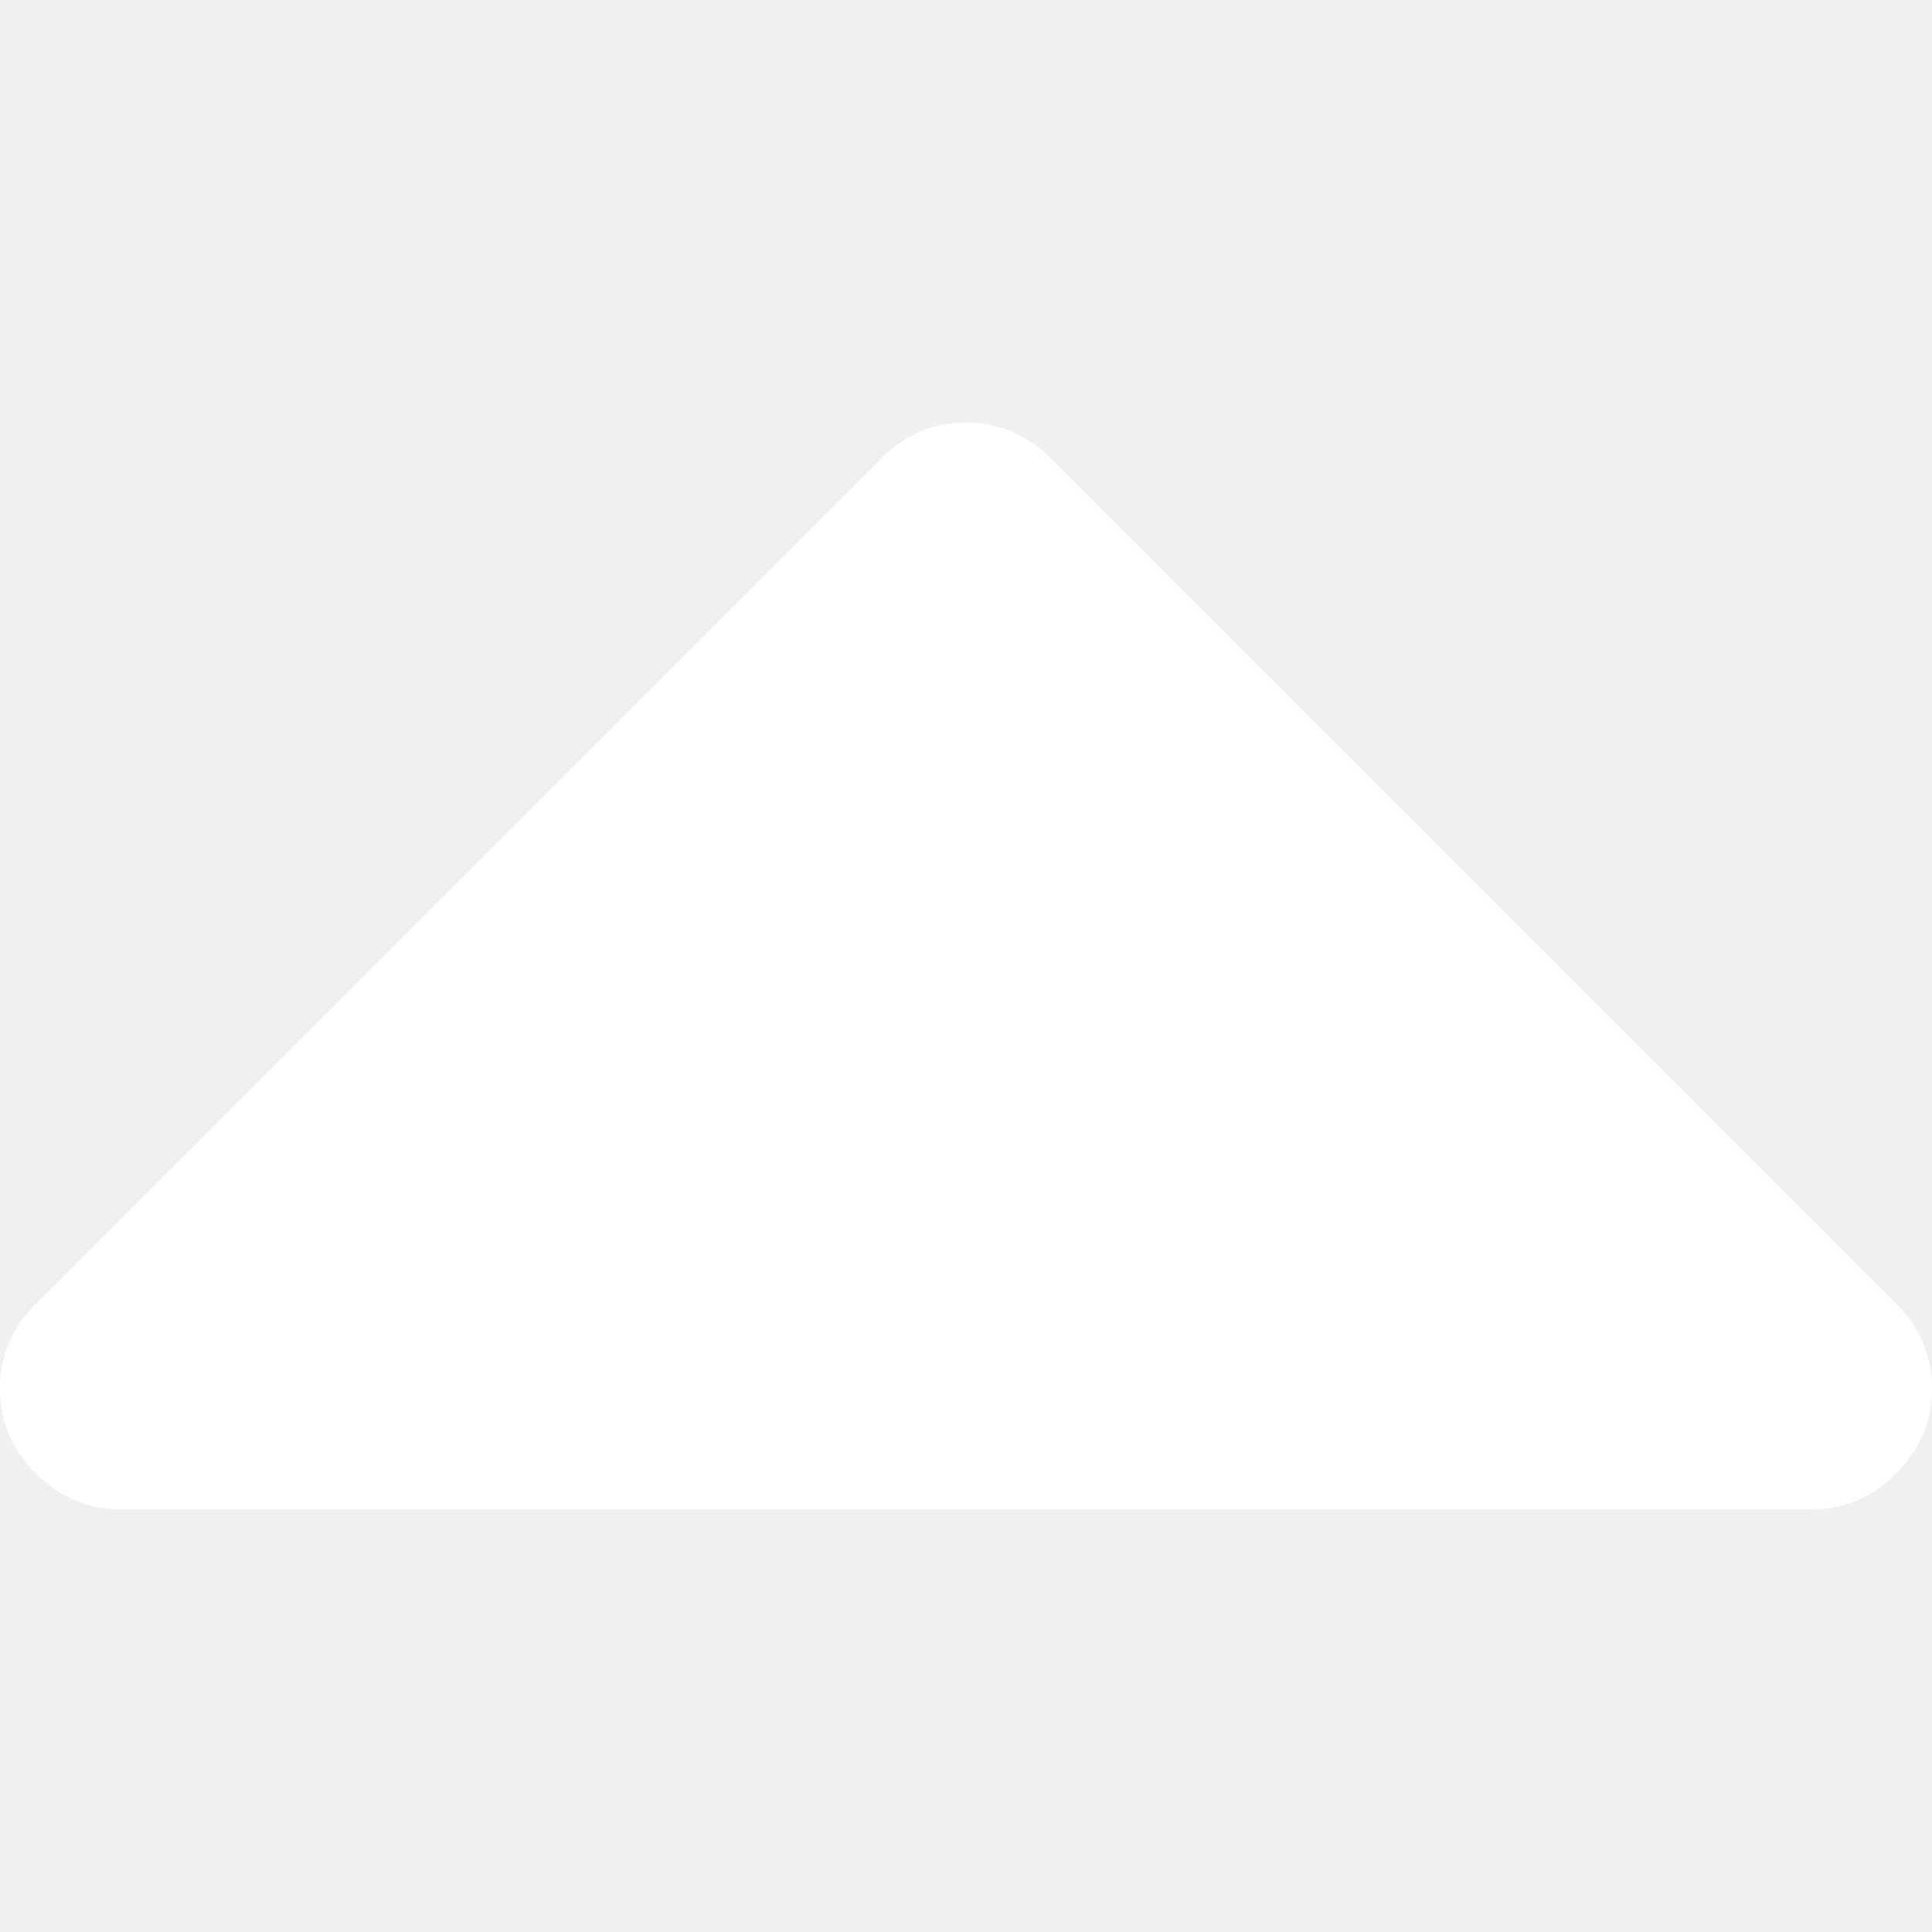
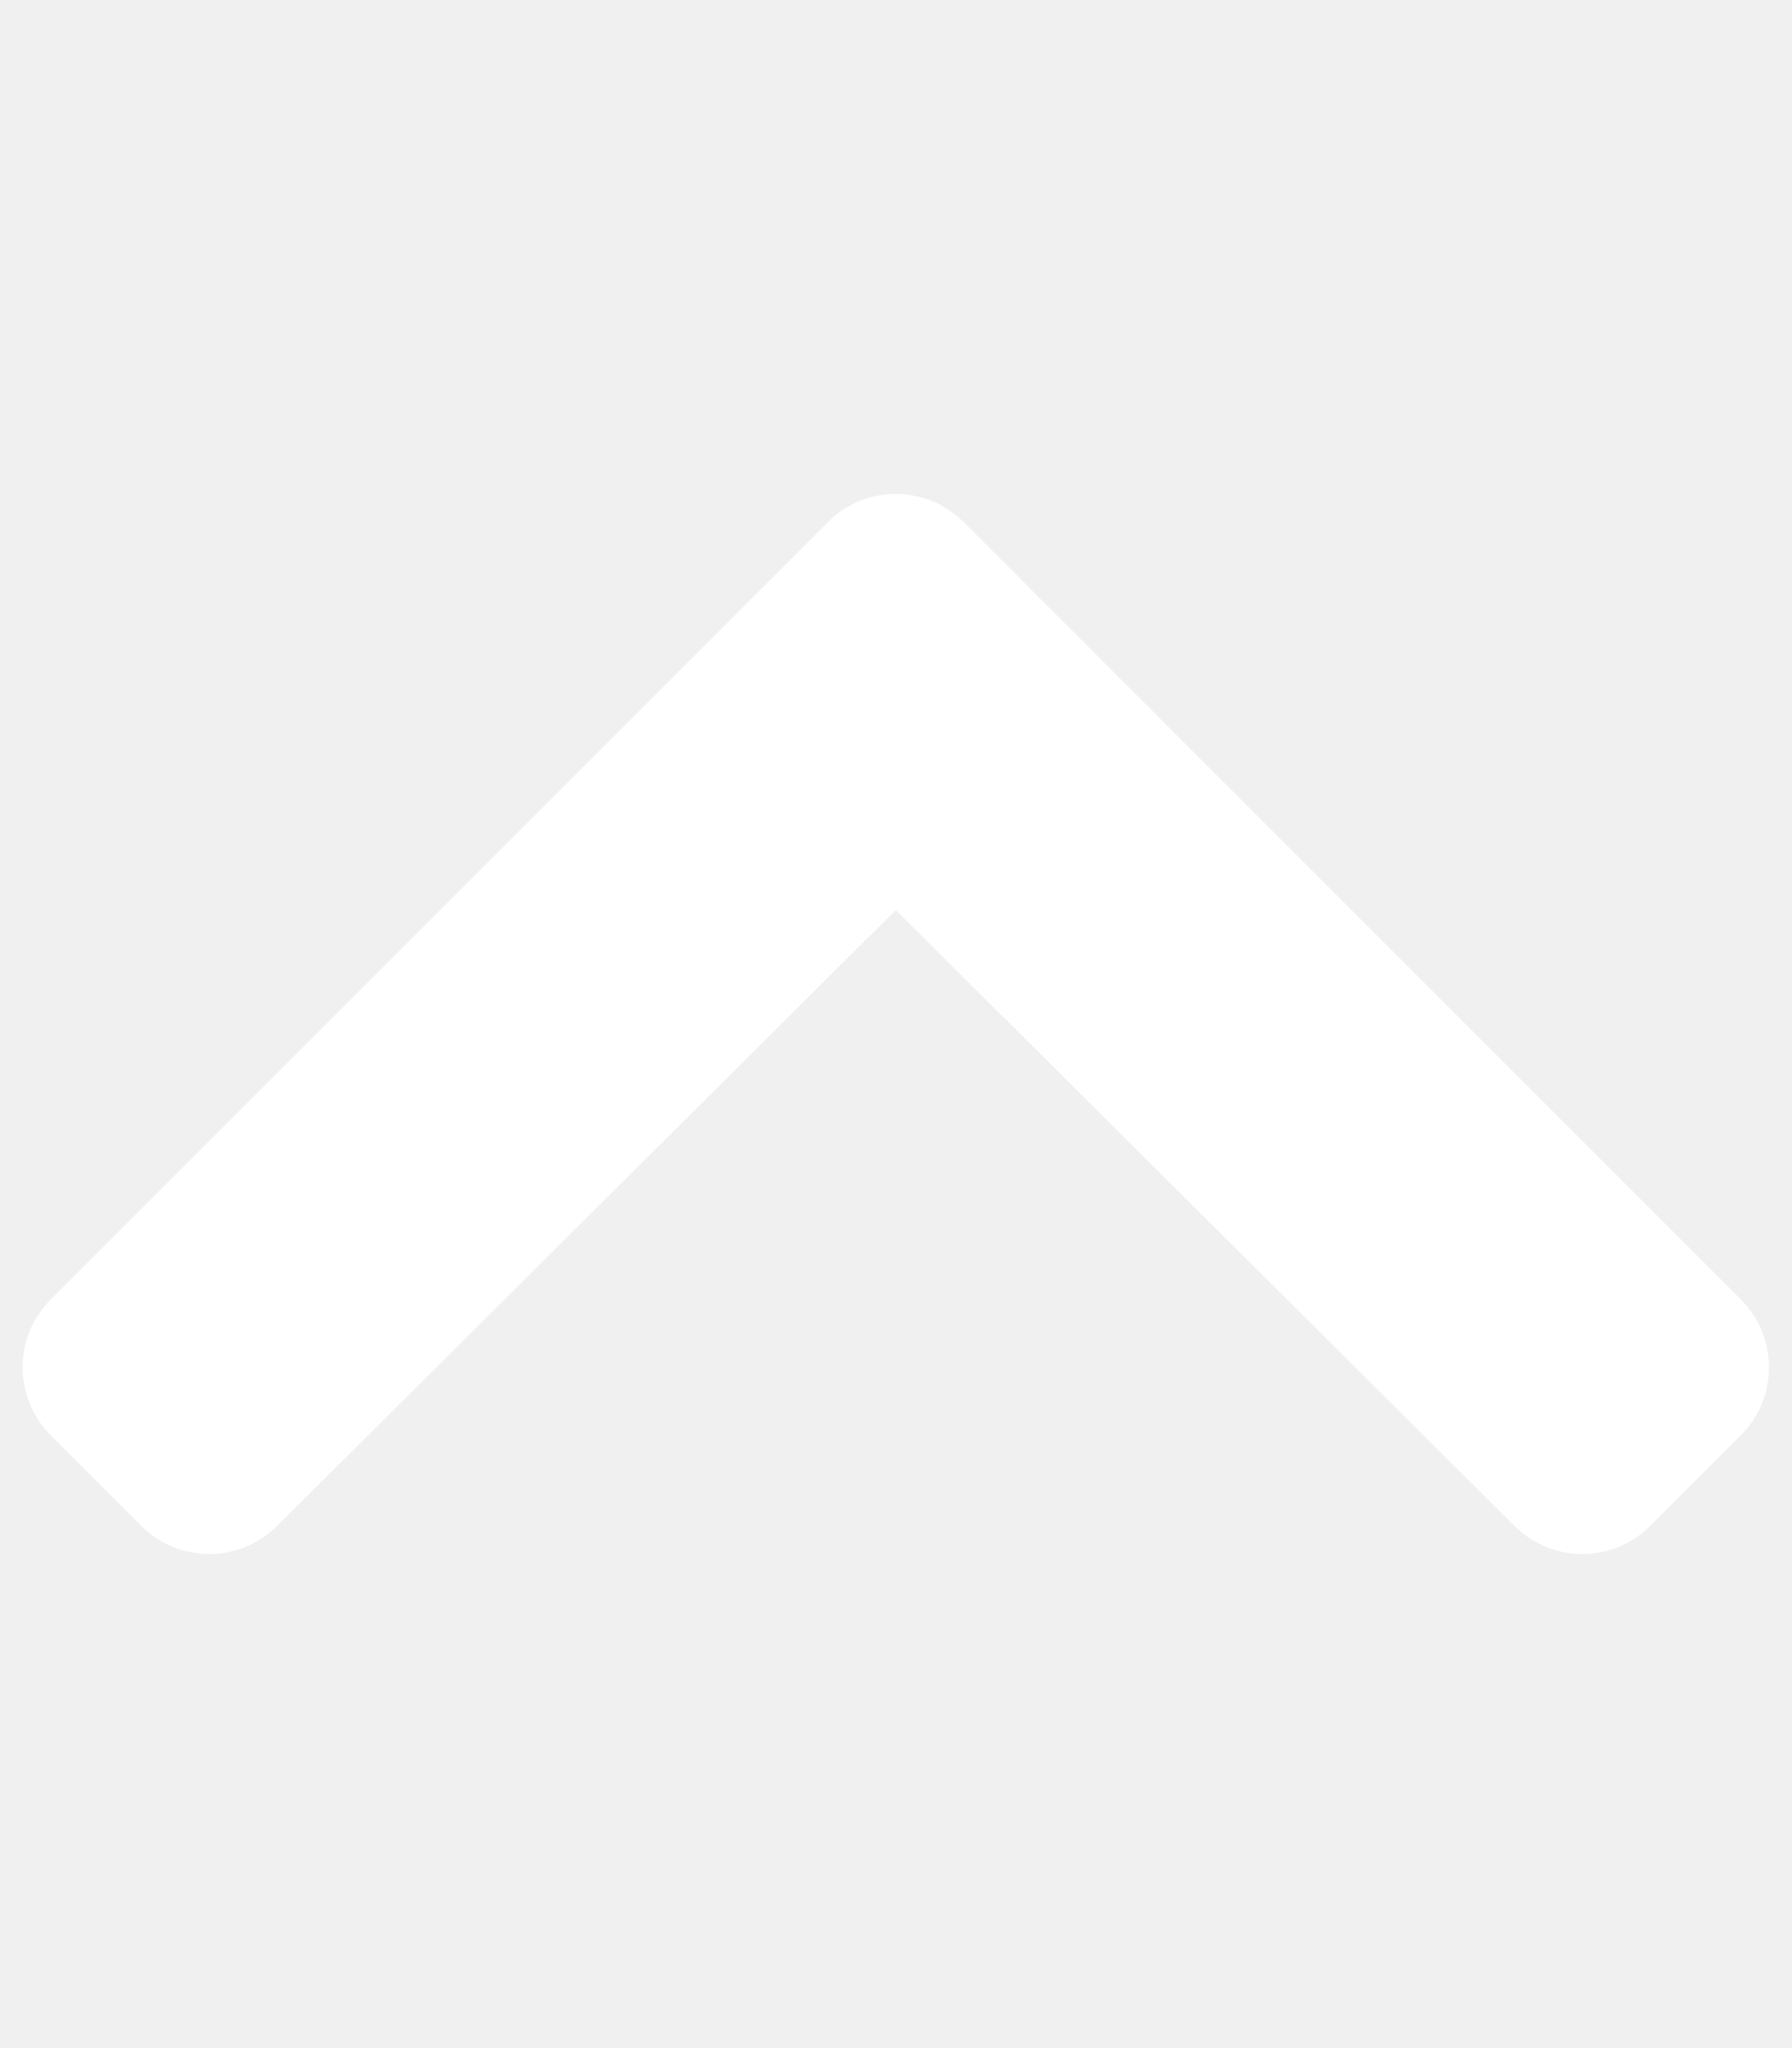
- <svg xmlns="http://www.w3.org/2000/svg" width="25" height="25" viewBox="0 0 292.362 292.362" dominant-baseline="central">
-   <path fill="#fff" d="M286.935,197.286L159.028,69.379c-3.613-3.617-7.895-5.424-12.847-5.424s-9.233,1.807-12.85,5.424L5.424,197.286                 C1.807,200.9,0,205.184,0,210.132s1.807,9.233,5.424,12.847c3.621,3.617,7.902,5.428,12.85,5.428h255.813                 c4.949,0,9.233-1.811,12.848-5.428c3.613-3.613,5.427-7.898,5.427-12.847S290.548,200.9,286.935,197.286z" />
+ <svg xmlns="http://www.w3.org/2000/svg" aria-hidden="true" focusable="false" data-prefix="fas" data-icon="chevron-up" class="svg-inline--fa fa-chevron-up fa-w-14" role="img" viewBox="0 0 448 512">
+   <path fill="#fff" d="M240.971 130.524l194.343 194.343c9.373 9.373 9.373 24.569 0 33.941l-22.667 22.667c-9.357 9.357-24.522 9.375-33.901.04L224 227.495 69.255 381.516c-9.379 9.335-24.544 9.317-33.901-.04l-22.667-22.667c-9.373-9.373-9.373-24.569 0-33.941L207.03 130.525c9.372-9.373 24.568-9.373 33.941-.001z" />
</svg>
